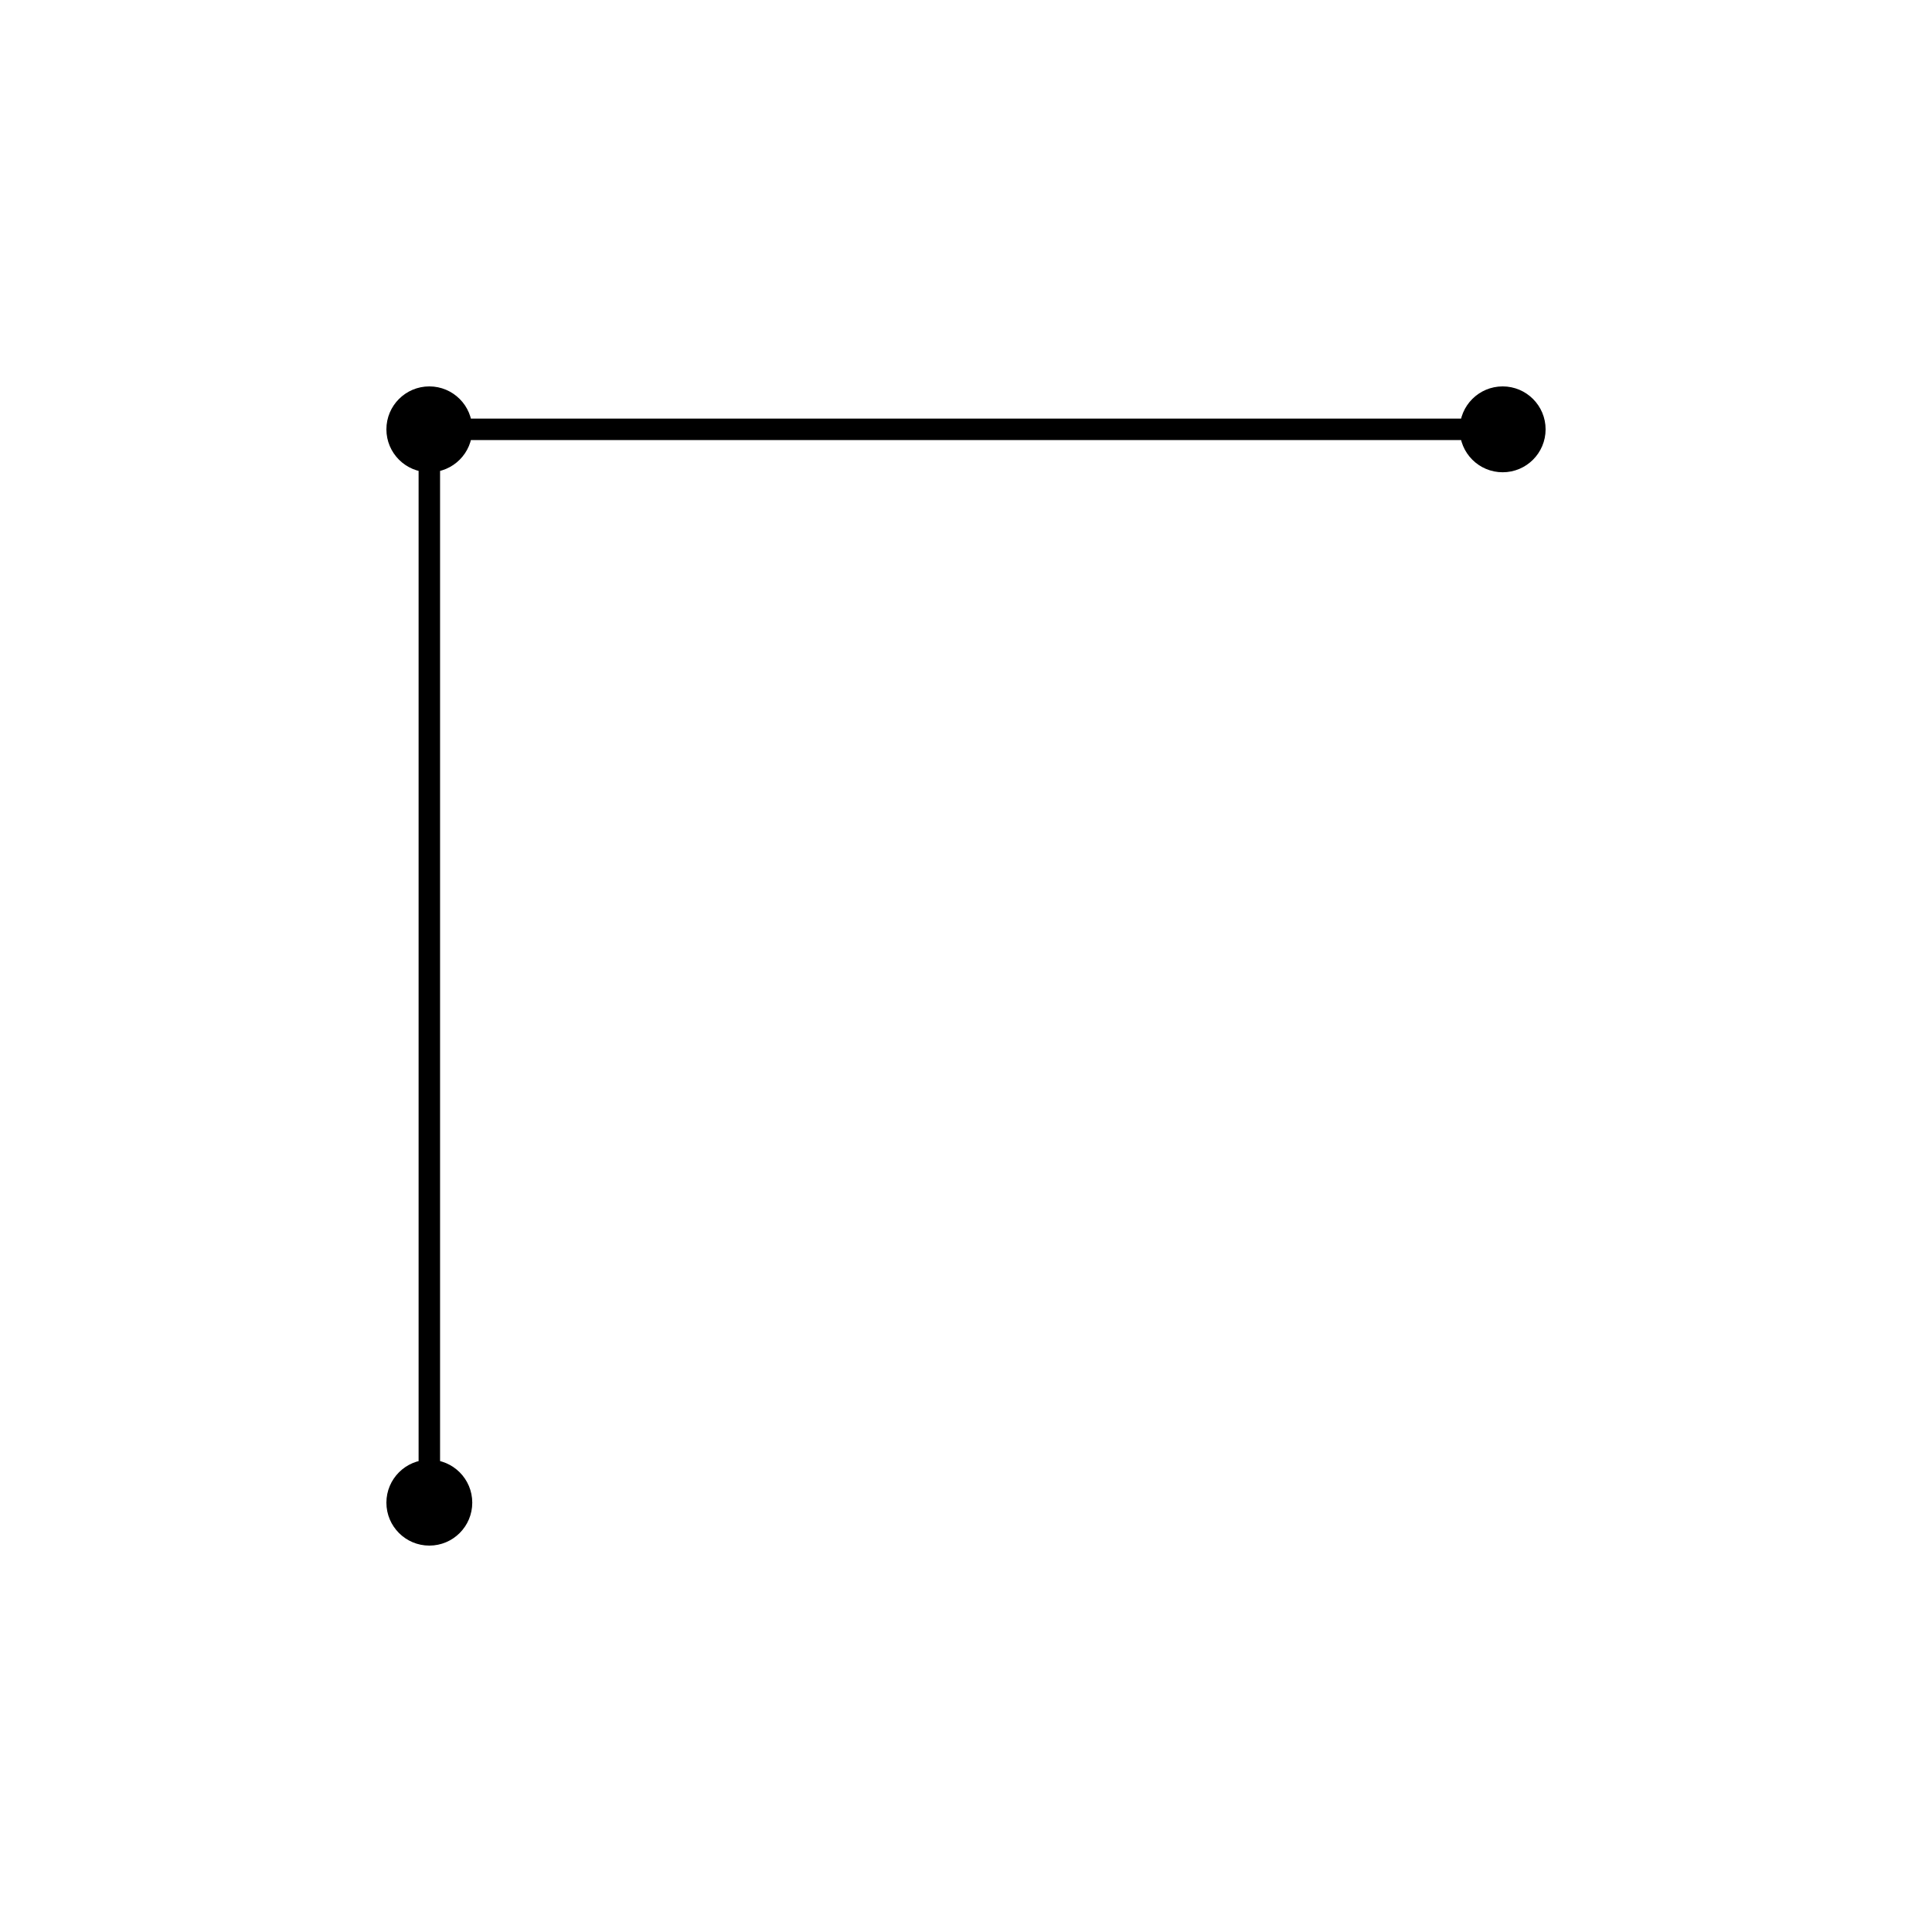
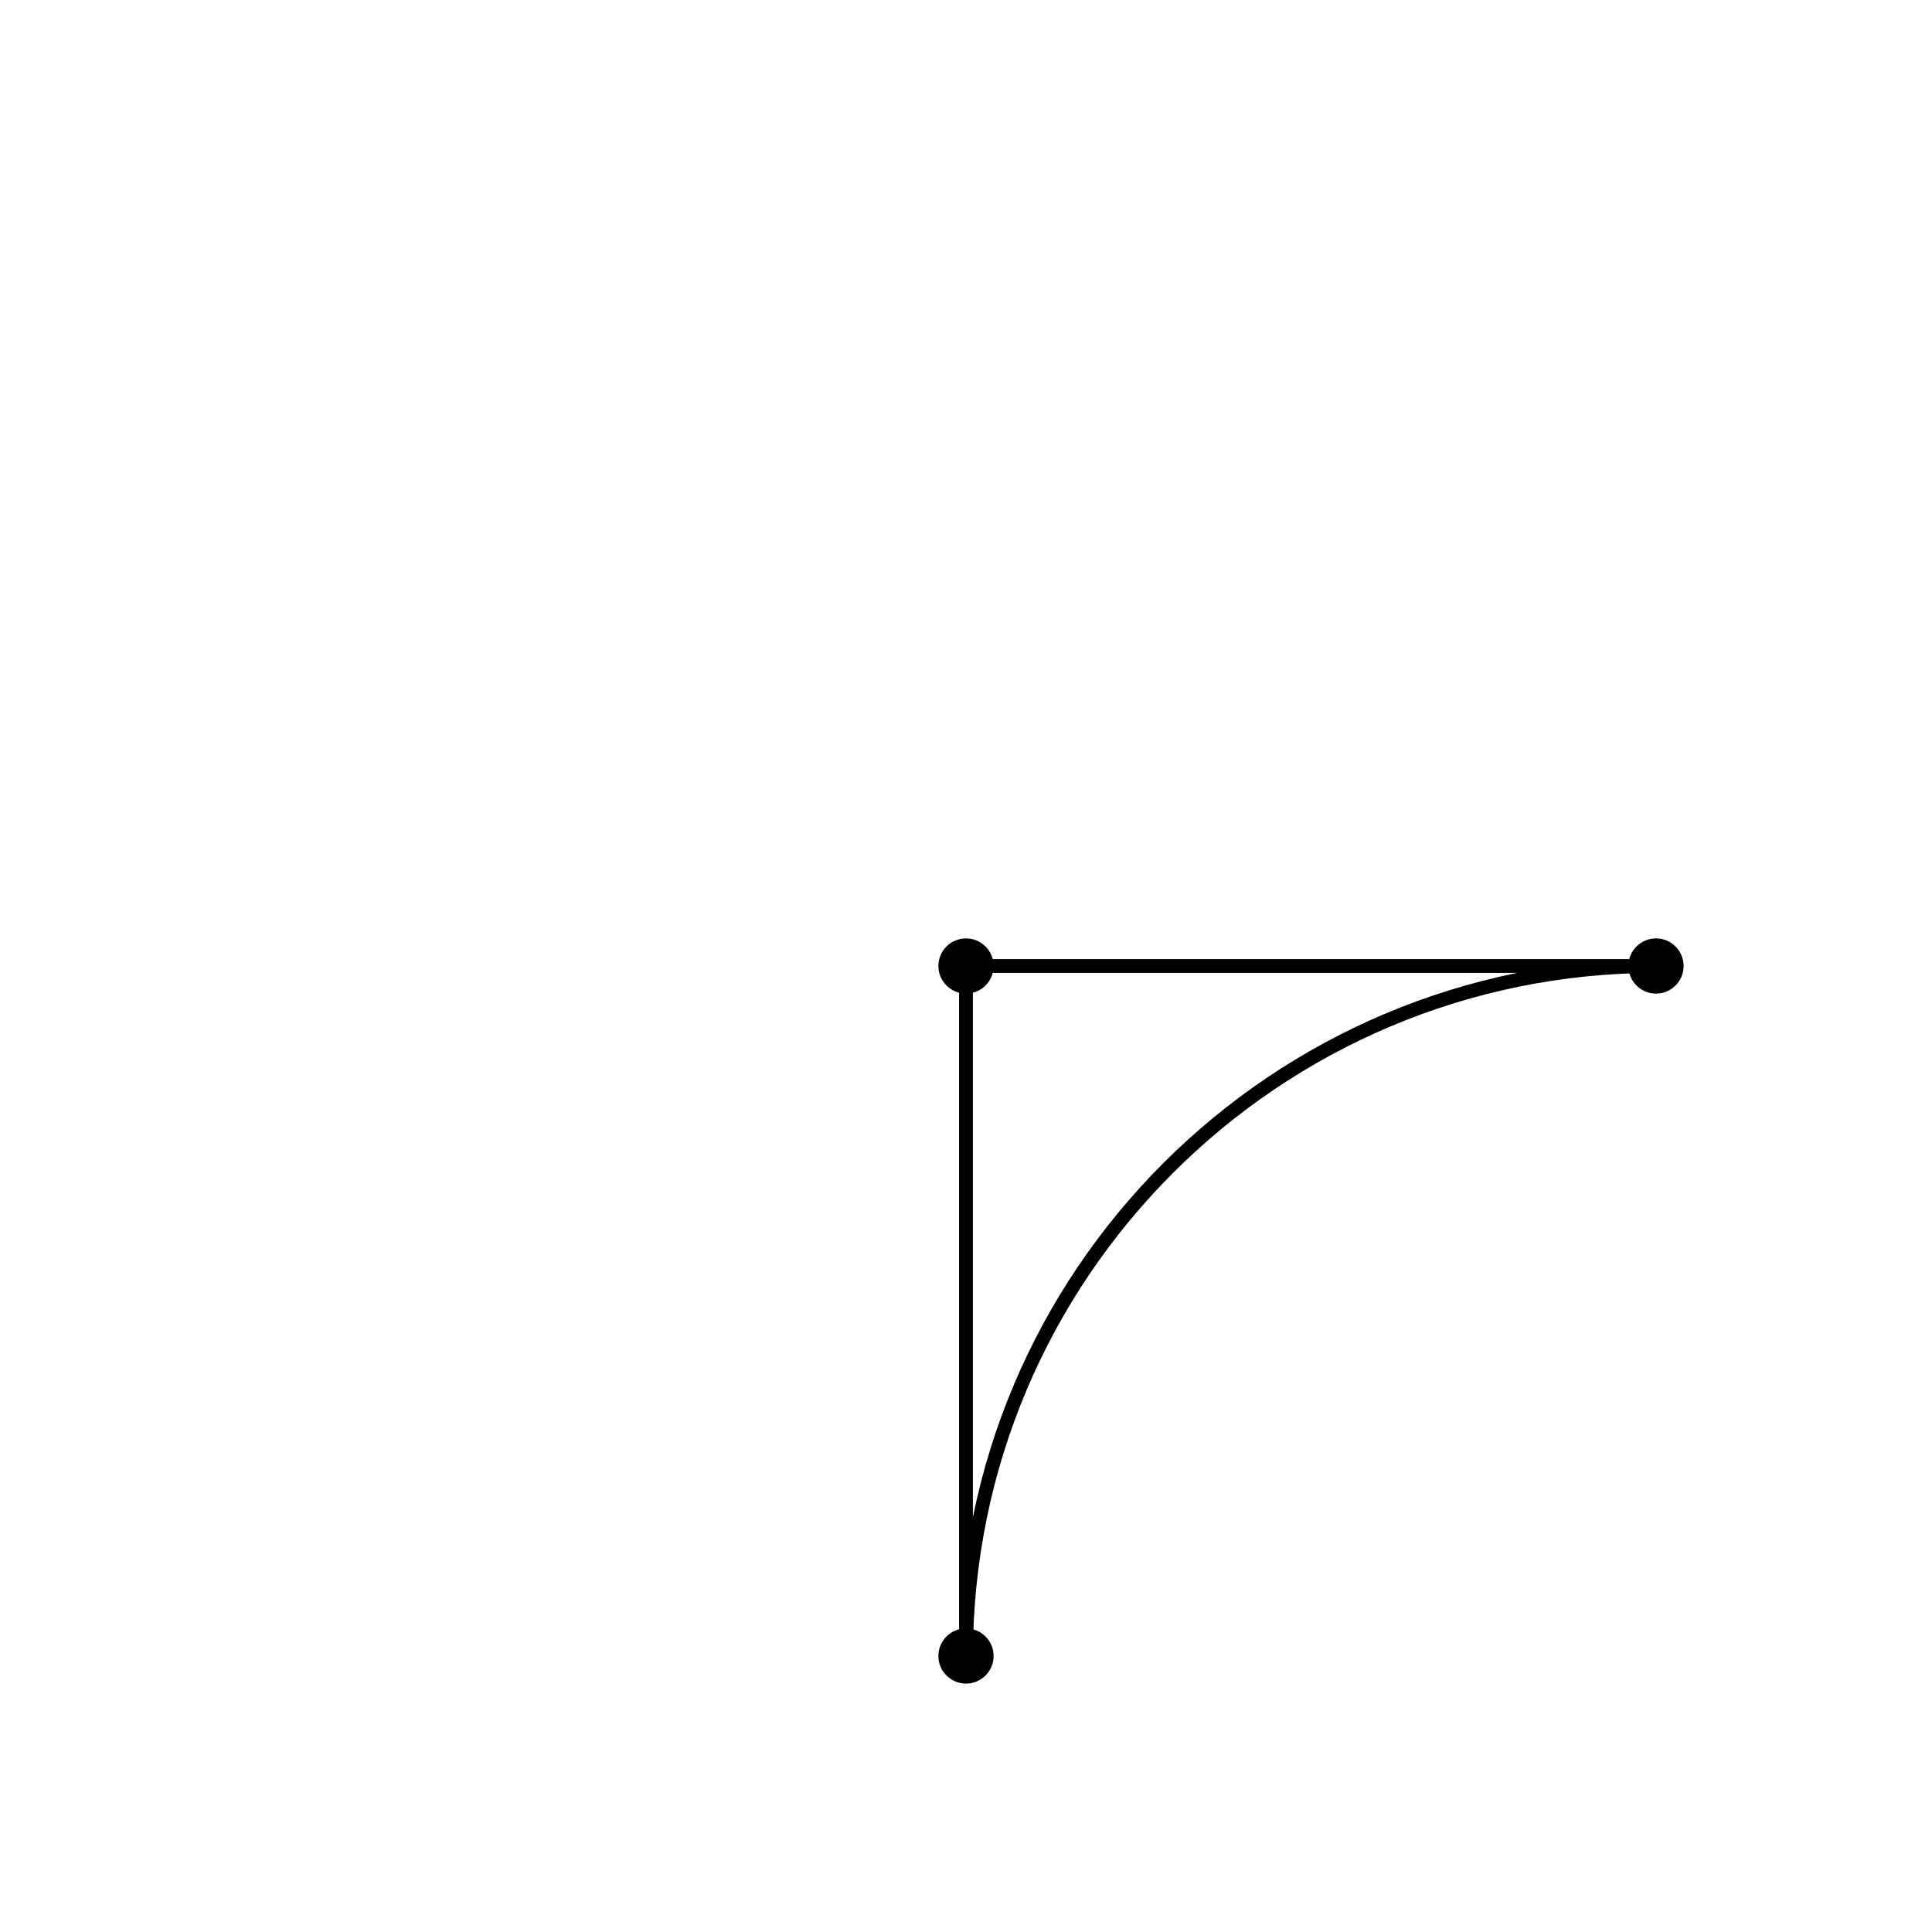
- <svg xmlns="http://www.w3.org/2000/svg" viewBox="30.0 30.0 90.0 90.0" width="800" height="800">
+ <svg xmlns="http://www.w3.org/2000/svg" viewBox="-20.0 -20.0 140.0 140.0" width="800" height="800">
  <circle id="center" cx="50" cy="50" r="2" fill="black" />
  <circle id="end" cx="50" cy="100" r="2" fill="black" />
+   <path id="quarter_circle" d="M 100 50 A 50 50 0 0 0 50 100" fill="none" stroke="black" />
  <line id="radius_end" x1="50" y1="50" x2="50" y2="100" stroke="black" />
  <line id="radius_start" x1="50" y1="50" x2="100" y2="50" stroke="black" />
  <circle id="start" cx="100" cy="50" r="2" fill="black" />
</svg>
